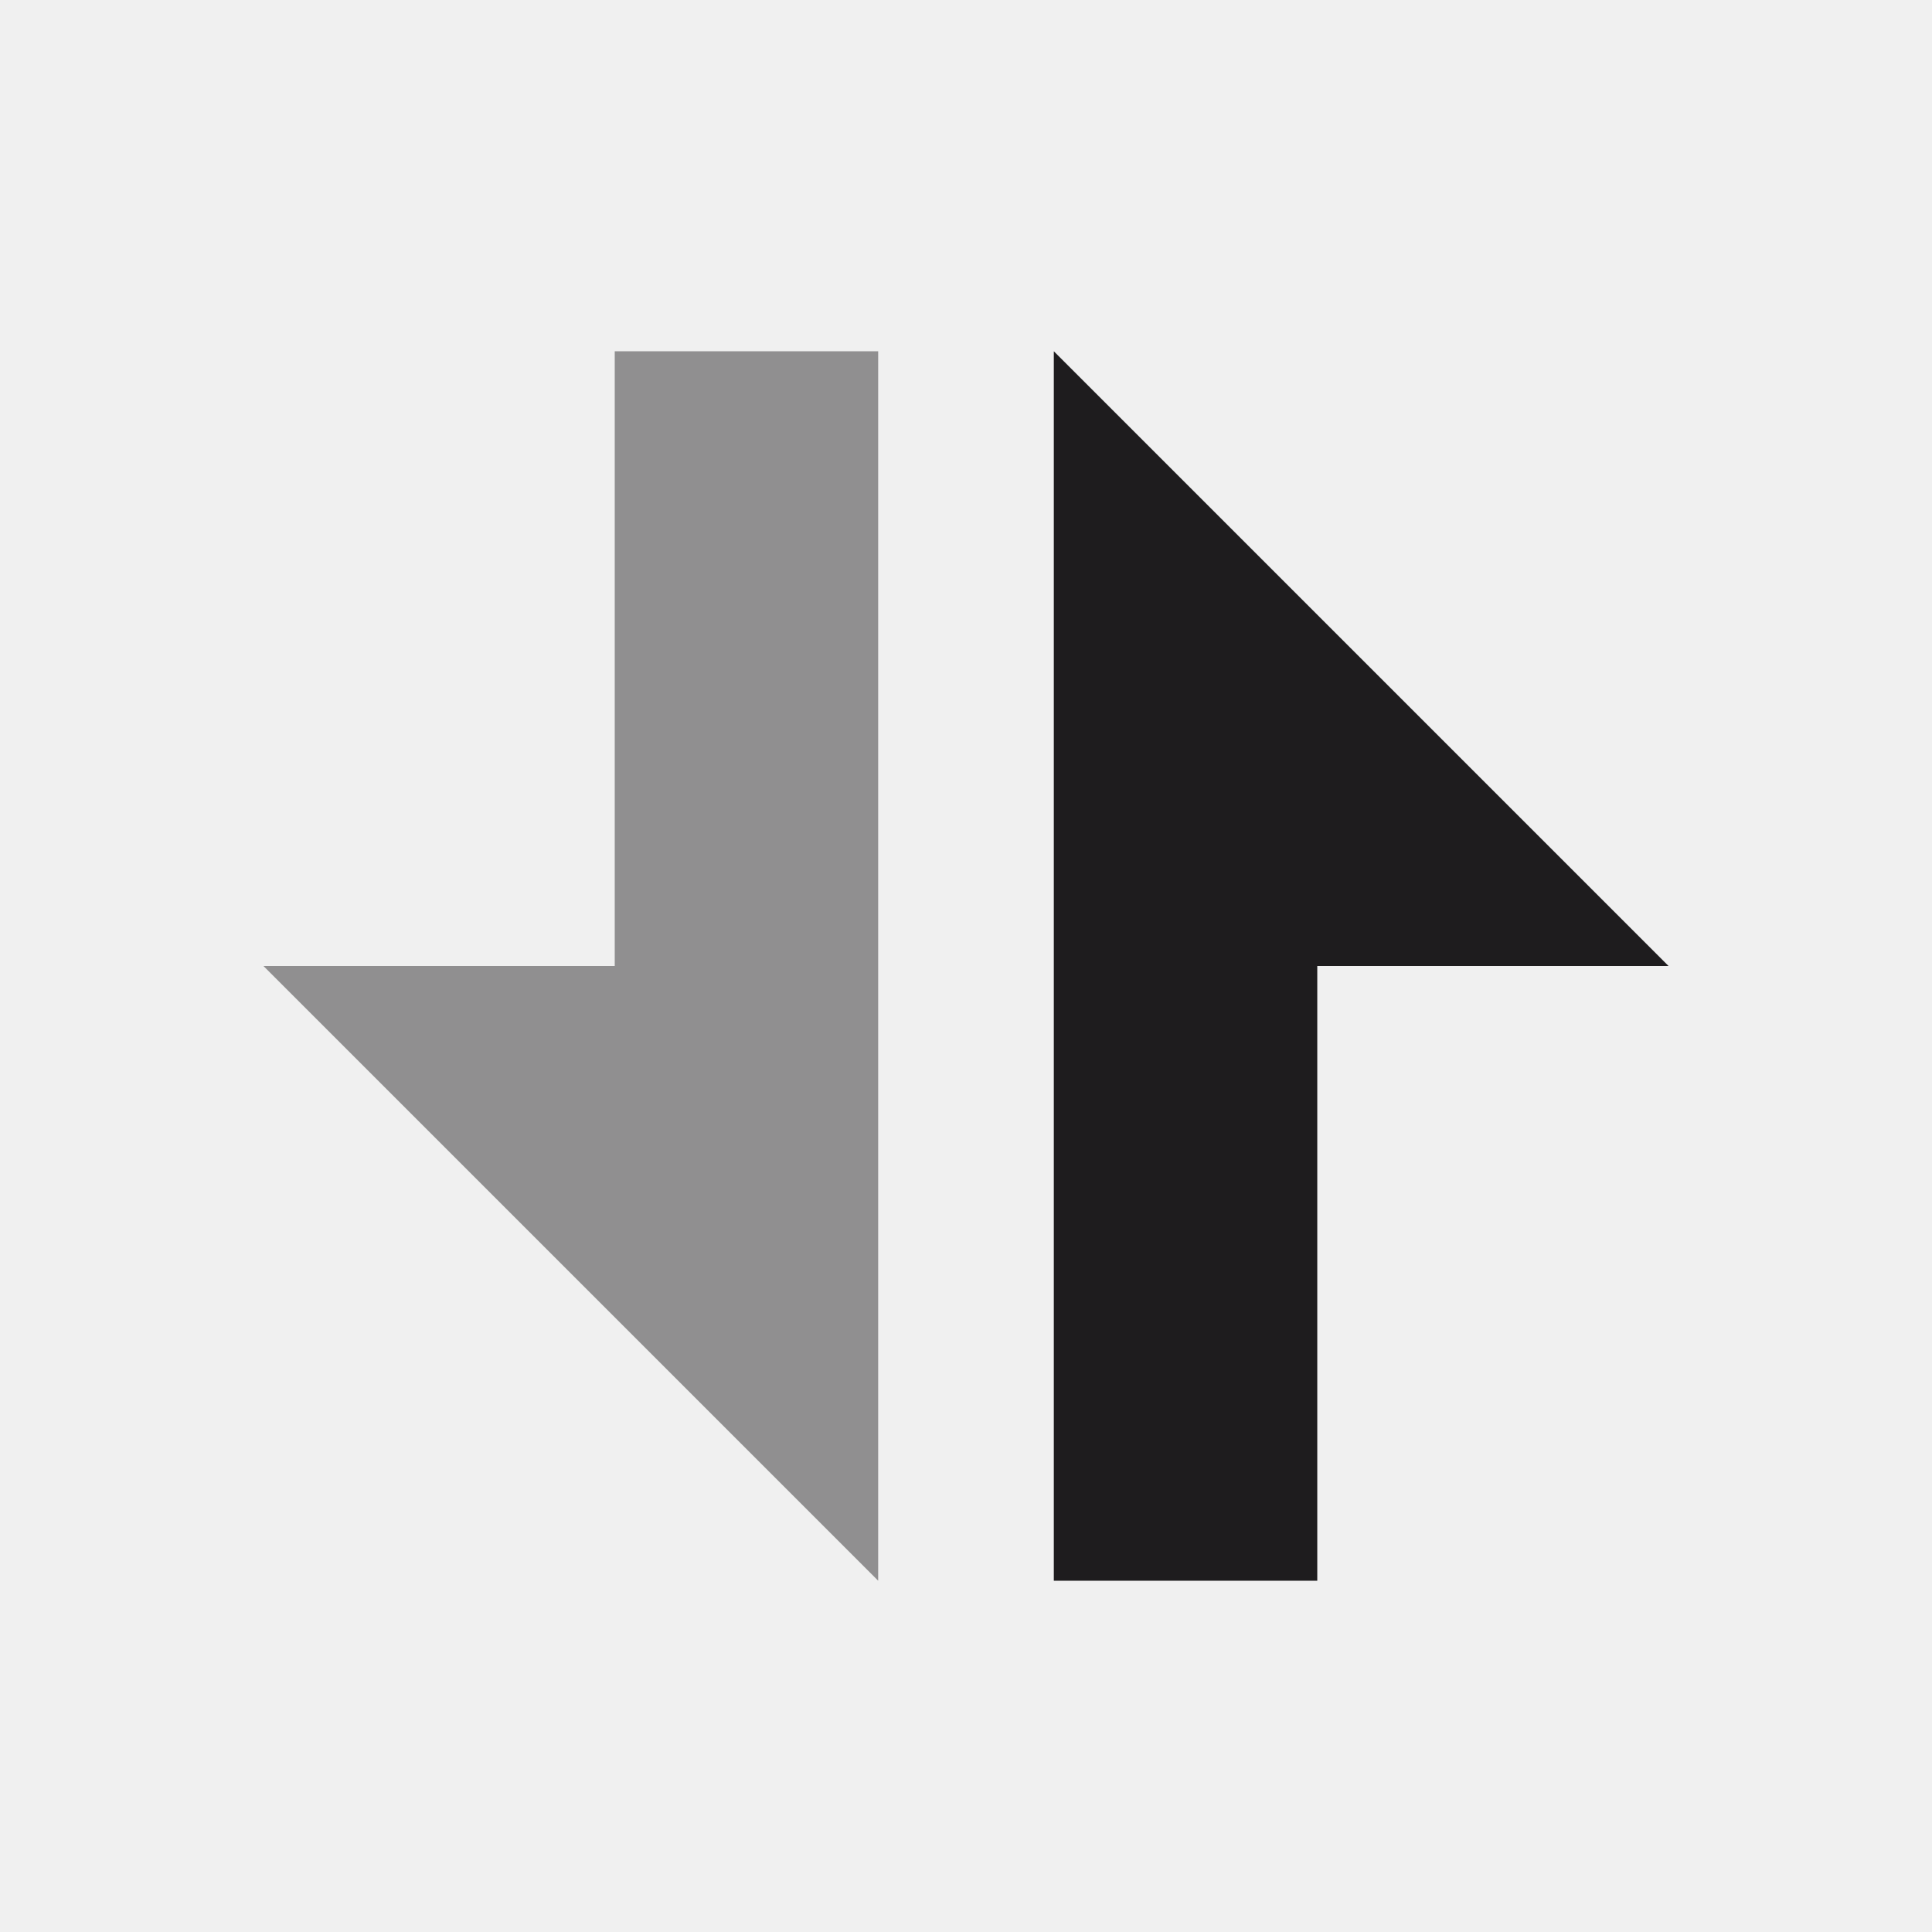
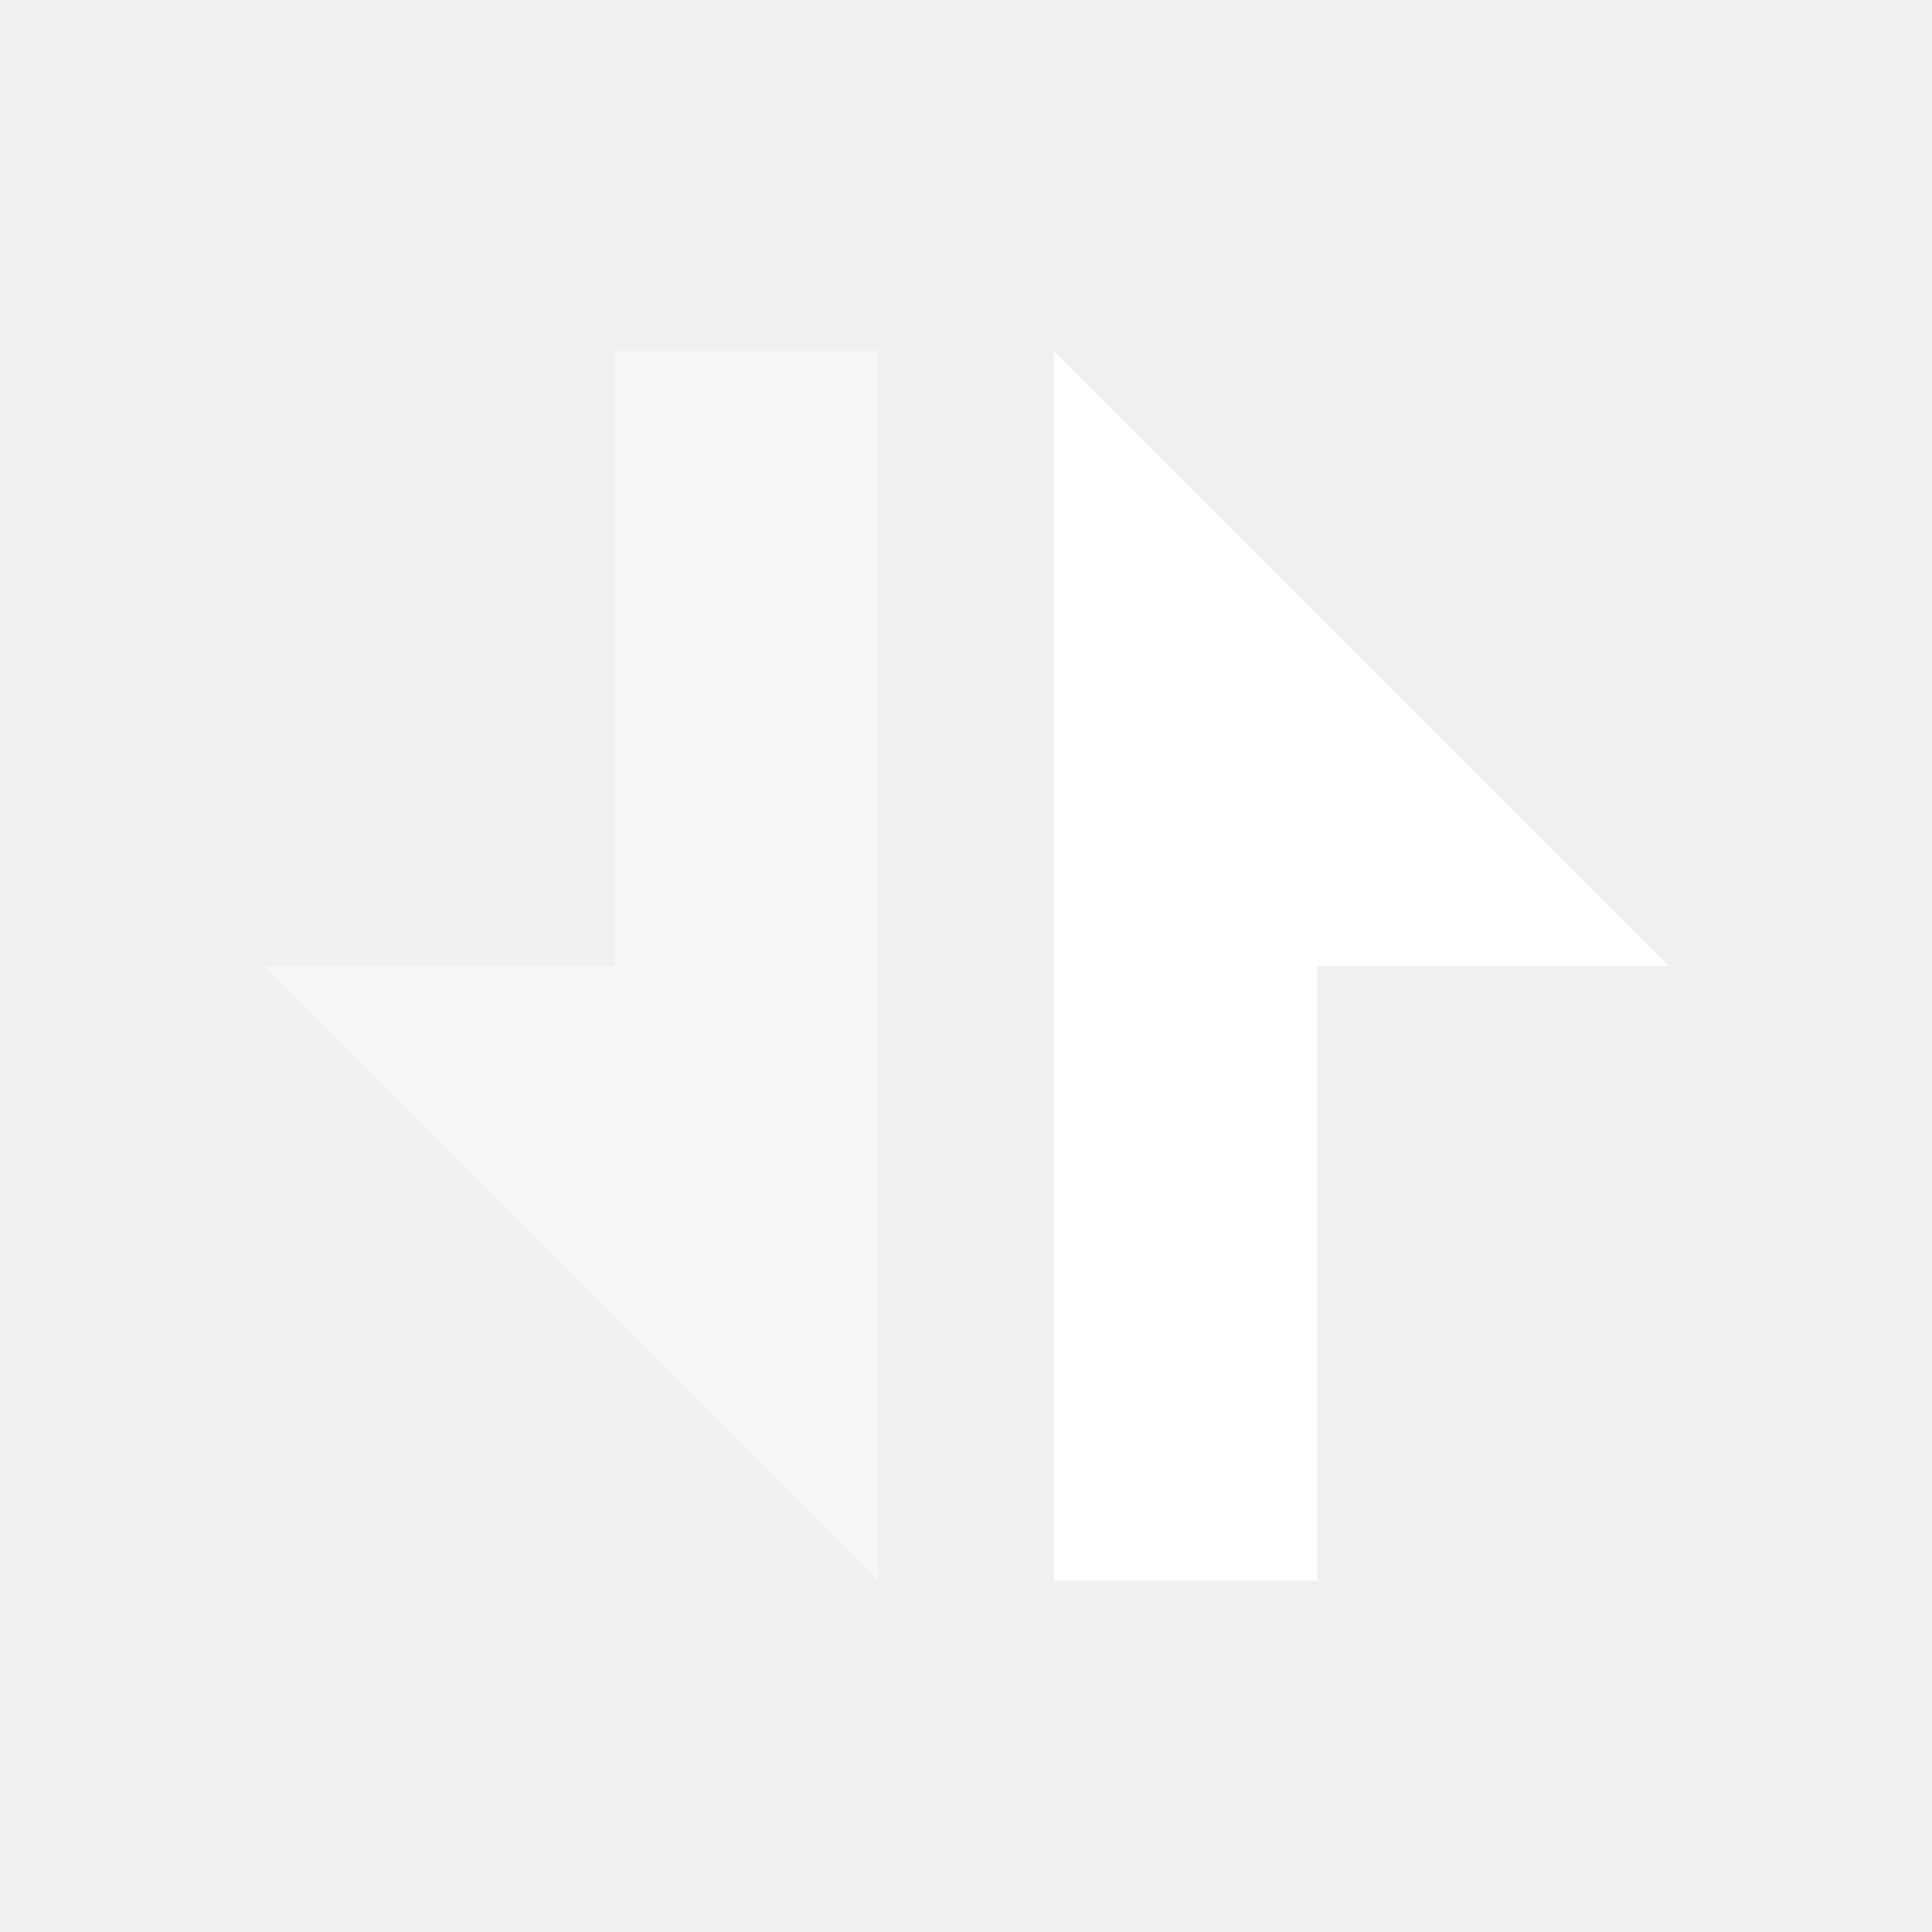
<svg xmlns="http://www.w3.org/2000/svg" xmlns:xlink="http://www.w3.org/1999/xlink" version="1.0" width="22" height="22" id="svg4431">
  <defs id="defs4433">
    <linearGradient id="linearGradient3587-6-5">
      <stop id="stop3589-9-2" style="stop-color:#000000;stop-opacity:1" offset="0" />
      <stop id="stop3591-7-4" style="stop-color:#363636;stop-opacity:1" offset="1" />
    </linearGradient>
    <linearGradient x1="50.926" y1="11.648" x2="73.987" y2="11.648" id="linearGradient2390" xlink:href="#linearGradient3587-6-5" gradientUnits="userSpaceOnUse" gradientTransform="matrix(0,0.7805424,-0.7336836,0,28.20867,-37.74963)" />
    <linearGradient x1="9" y1="3" x2="9" y2="21" id="linearGradient2393" xlink:href="#linearGradient3587-6-5" gradientUnits="userSpaceOnUse" gradientTransform="translate(-2,-1)" />
    <linearGradient x1="50.926" y1="11.648" x2="73.987" y2="11.648" id="linearGradient3261" xlink:href="#linearGradient3587-6-5" gradientUnits="userSpaceOnUse" gradientTransform="matrix(0,0.7805424,-0.7617909,0,29.87368,-36.74963)" />
  </defs>
-   <path style="fill:#1e1c1e;fill-opacity:0.455;fill-rule:evenodd;stroke:none;stroke-width:1px;stroke-linecap:butt;stroke-linejoin:miter;stroke-opacity:1" d="m 7,4 h 3 V 18 L 3,11 h 4 z" id="path825" />
-   <path id="path827" d="M 15,18 H 12 V 4 l 7,7 h -4 z" style="fill:#1e1c1e;fill-opacity:1;fill-rule:evenodd;stroke:none;stroke-width:1px;stroke-linecap:butt;stroke-linejoin:miter;stroke-opacity:1" />
+   <path style="fill:#ffffff;fill-opacity:0.455;fill-rule:evenodd;stroke:none;stroke-width:1px;stroke-linecap:butt;stroke-linejoin:miter;stroke-opacity:1" d="m 7,4 h 3 V 18 L 3,11 h 4 z" id="path825" />
+   <path id="path827" d="M 15,18 H 12 V 4 l 7,7 h -4 z" style="fill:#ffffff;fill-opacity:1;fill-rule:evenodd;stroke:none;stroke-width:1px;stroke-linecap:butt;stroke-linejoin:miter;stroke-opacity:1" />
</svg>
